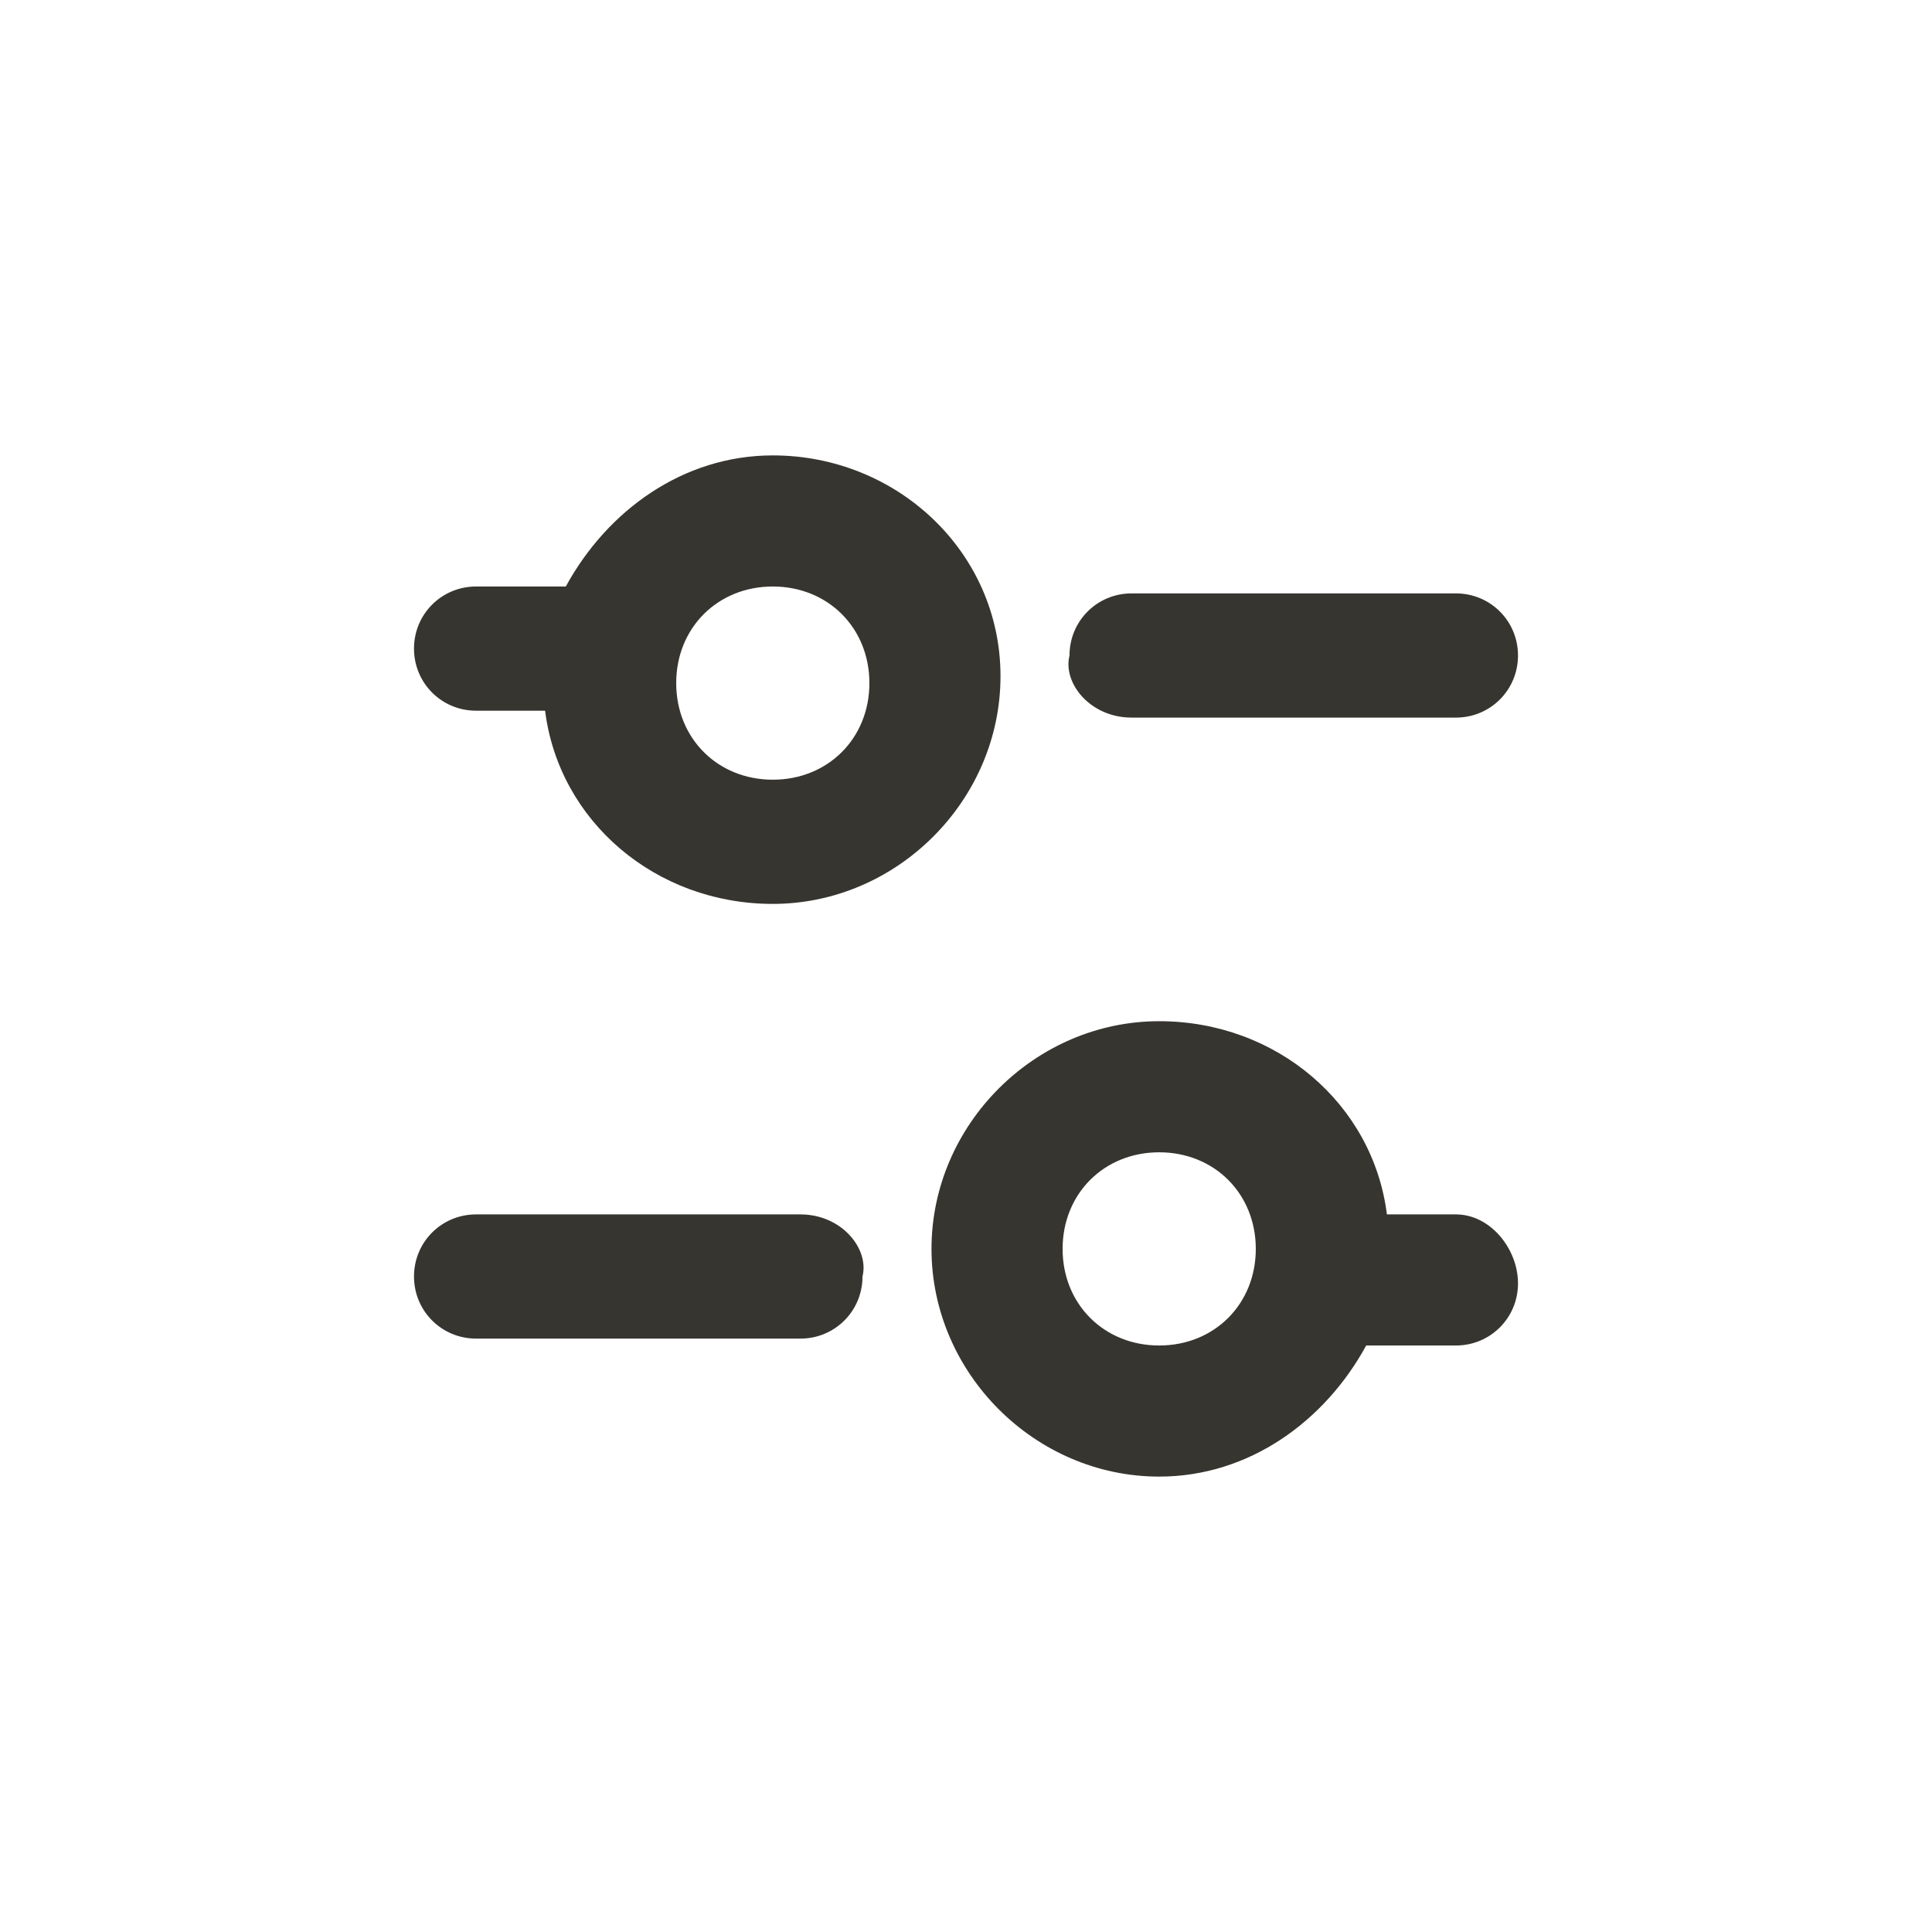
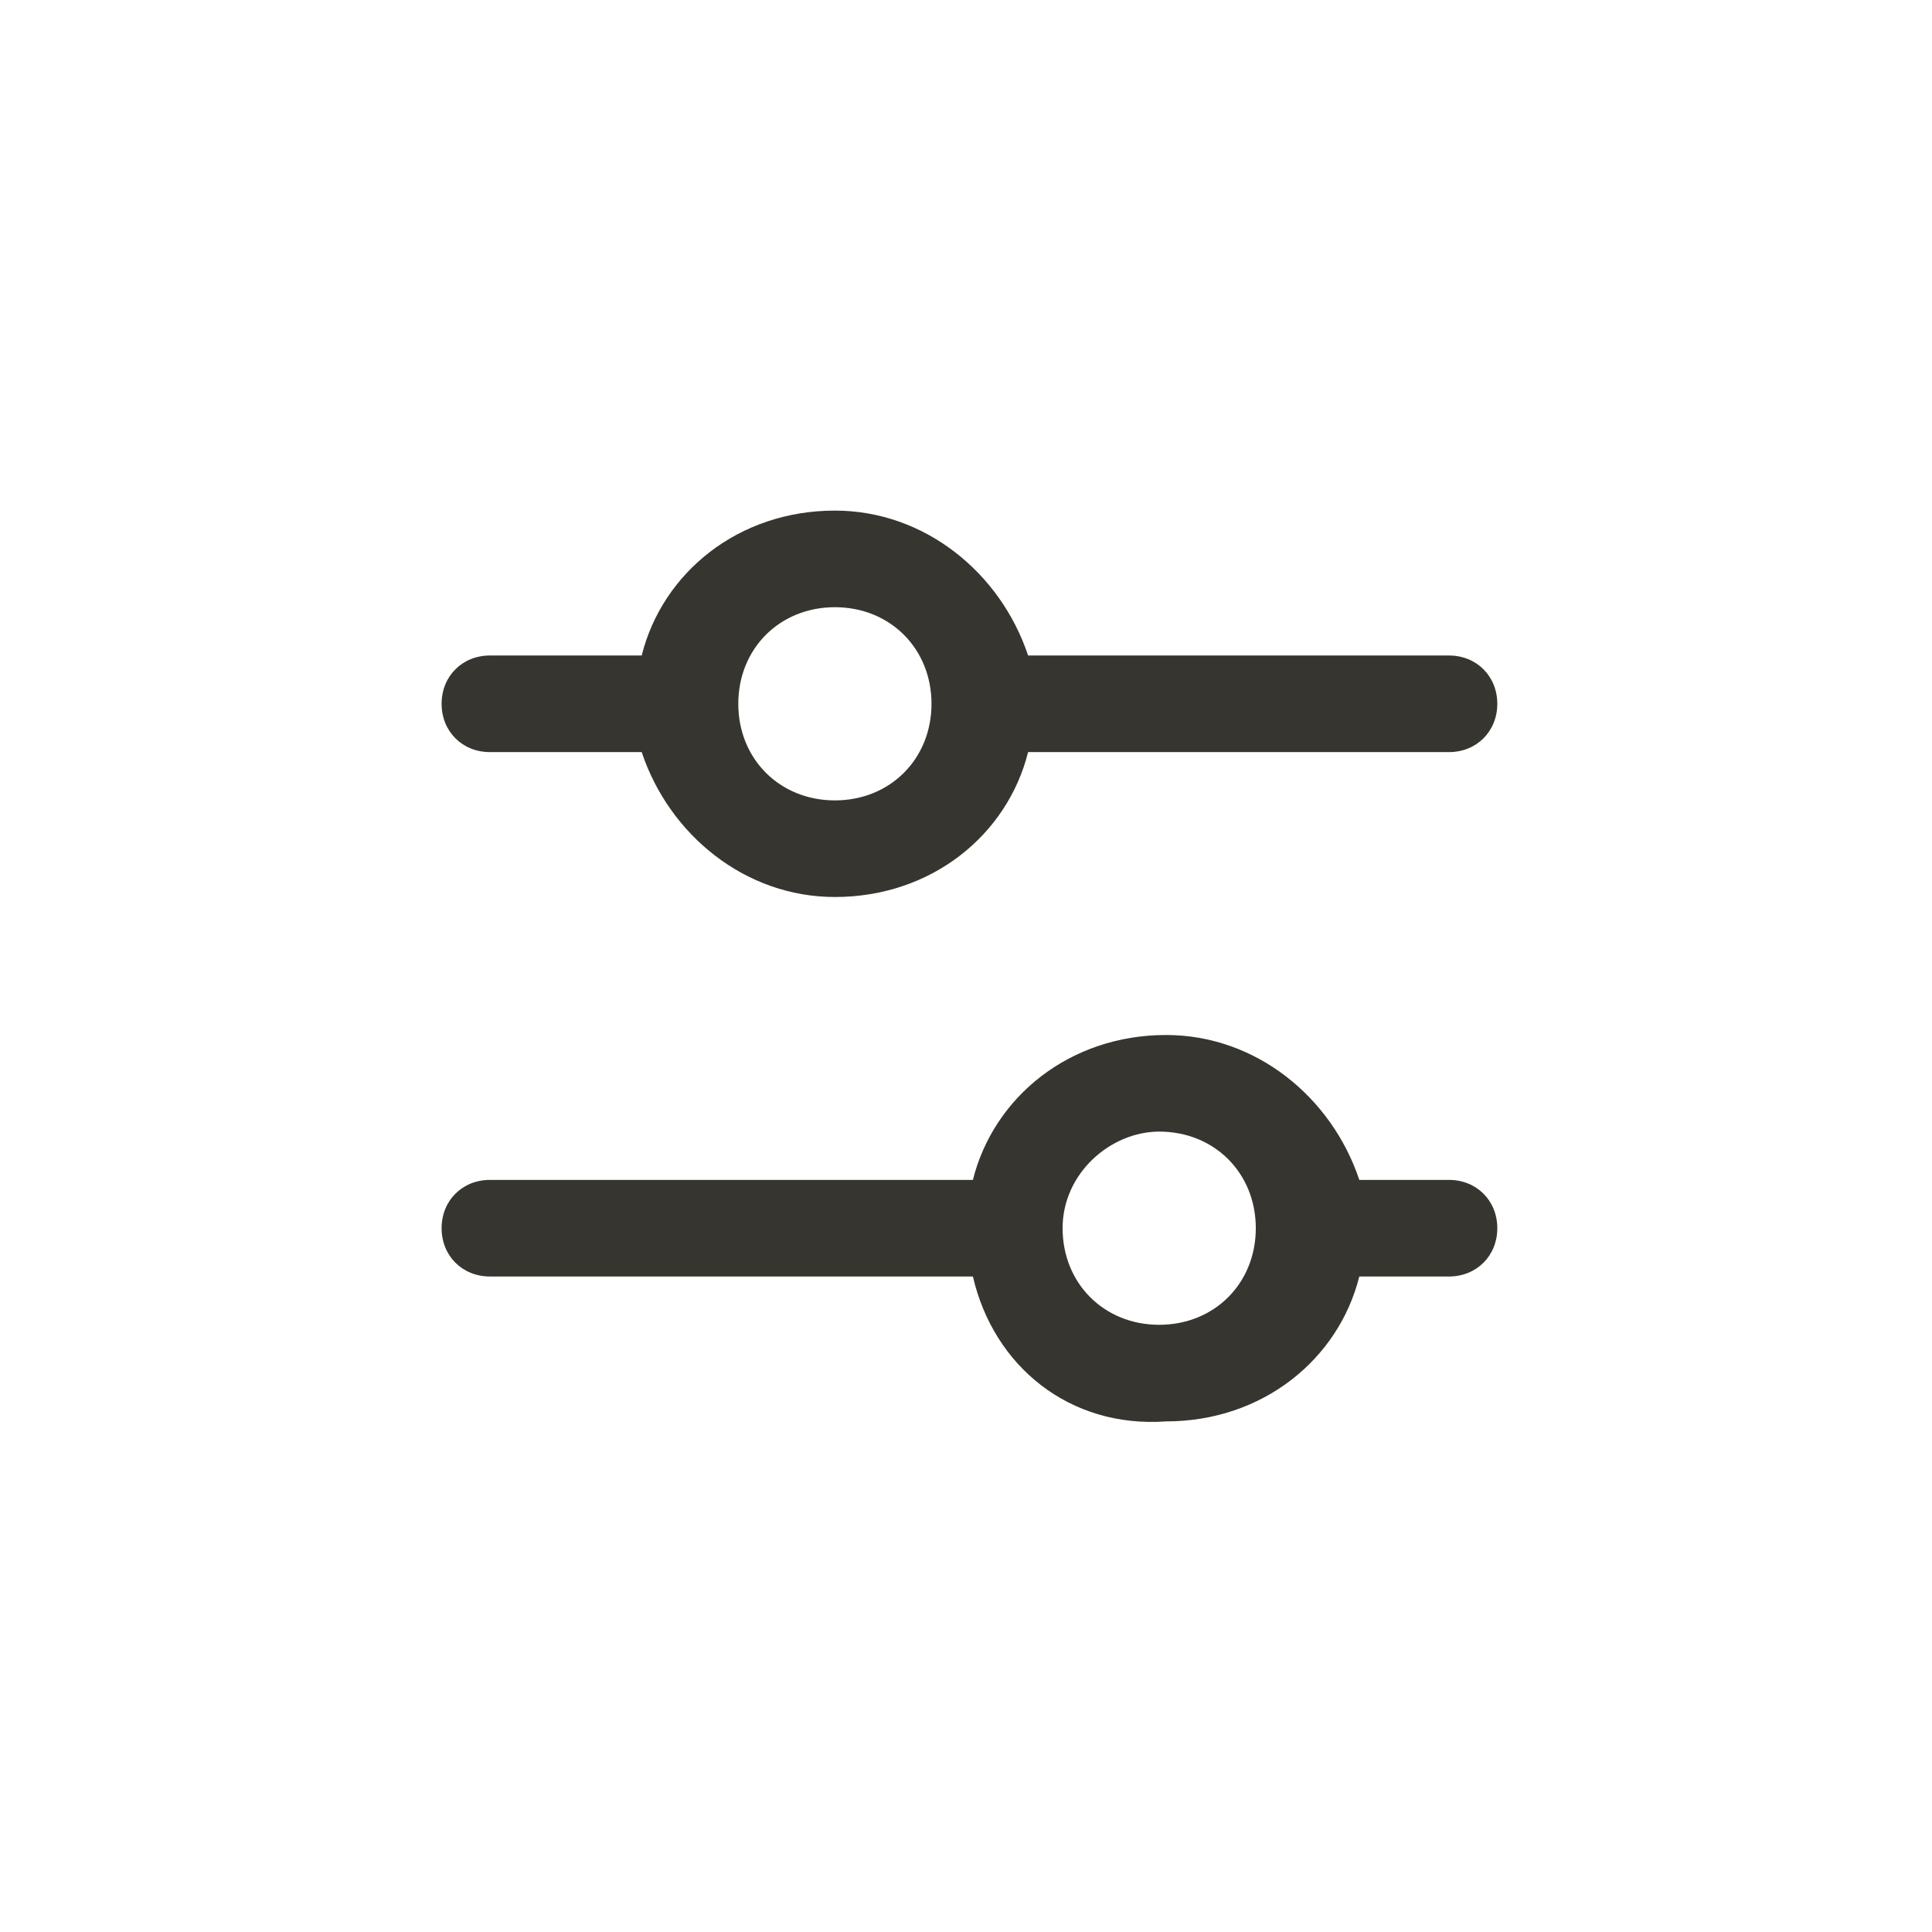
<svg xmlns="http://www.w3.org/2000/svg" version="1.1" id="图层_1" x="0px" y="0px" viewBox="0 0 28 28" style="enable-background:new 0 0 28 28;" xml:space="preserve">
  <style type="text/css">
	.st0{fill:#37352F;}
</style>
-   <g>
-     <path class="st0" d="M11.2,6.6c-1.3,0-2.4,0.8-3,1.9H6.9C6.4,8.5,6,8.9,6,9.4c0,0.5,0.4,0.9,0.9,0.9h1c0.2,1.6,1.6,2.8,3.3,2.8   c1.8,0,3.3-1.5,3.3-3.3S13,6.6,11.2,6.6z M11.2,11.3c-0.8,0-1.4-0.6-1.4-1.4c0-0.8,0.6-1.4,1.4-1.4c0.8,0,1.4,0.6,1.4,1.4   C12.6,10.7,12,11.3,11.2,11.3z" />
-     <path class="st0" d="M11.6,17.6H6.9c-0.5,0-0.9,0.4-0.9,0.9c0,0.5,0.4,0.9,0.9,0.9h4.7c0.5,0,0.9-0.4,0.9-0.9   C12.6,18.1,12.2,17.6,11.6,17.6z" />
-     <path class="st0" d="M21.1,17.6h-1c-0.2-1.6-1.6-2.8-3.3-2.8c-1.8,0-3.3,1.5-3.3,3.3s1.5,3.3,3.3,3.3c1.3,0,2.4-0.8,3-1.9h1.3   c0.5,0,0.9-0.4,0.9-0.9C22,18.1,21.6,17.6,21.1,17.6z M16.8,19.5c-0.8,0-1.4-0.6-1.4-1.4c0-0.8,0.6-1.4,1.4-1.4   c0.8,0,1.4,0.6,1.4,1.4C18.2,18.9,17.6,19.5,16.8,19.5z" />
-     <path class="st0" d="M16.4,10.4h4.7c0.5,0,0.9-0.4,0.9-0.9c0-0.5-0.4-0.9-0.9-0.9h-4.7c-0.5,0-0.9,0.4-0.9,0.9   C15.4,9.9,15.8,10.4,16.4,10.4z" />
-   </g>
+   <path class="st0" d="M14.1,18.5h-7c-0.4,0-0.7-0.3-0.7-0.7s0.3-0.7,0.7-0.7h7c0.3-1.2,1.4-2.1,2.8-2.1c1.3,0,2.4,0.9,2.8,2.1h1.3  c0.4,0,0.7,0.3,0.7,0.7s-0.3,0.7-0.7,0.7h-1.3c-0.3,1.2-1.4,2.1-2.8,2.1C15.5,20.7,14.4,19.8,14.1,18.5L14.1,18.5z M15.4,17.8  c0,0.8,0.6,1.4,1.4,1.4s1.4-0.6,1.4-1.4c0-0.8-0.6-1.4-1.4-1.4C16.1,16.4,15.4,17,15.4,17.8z M9.3,10.9H7.1c-0.4,0-0.7-0.3-0.7-0.7  c0-0.4,0.3-0.7,0.7-0.7h2.2c0.3-1.2,1.4-2.1,2.8-2.1c1.3,0,2.4,0.9,2.8,2.1h6.1c0.4,0,0.7,0.3,0.7,0.7c0,0.4-0.3,0.7-0.7,0.7h-6.1  c-0.3,1.2-1.4,2.1-2.8,2.1C10.8,13,9.7,12.1,9.3,10.9z M10.7,10.2c0,0.8,0.6,1.4,1.4,1.4c0.8,0,1.4-0.6,1.4-1.4  c0-0.8-0.6-1.4-1.4-1.4C11.3,8.8,10.7,9.4,10.7,10.2z" />
</svg>
